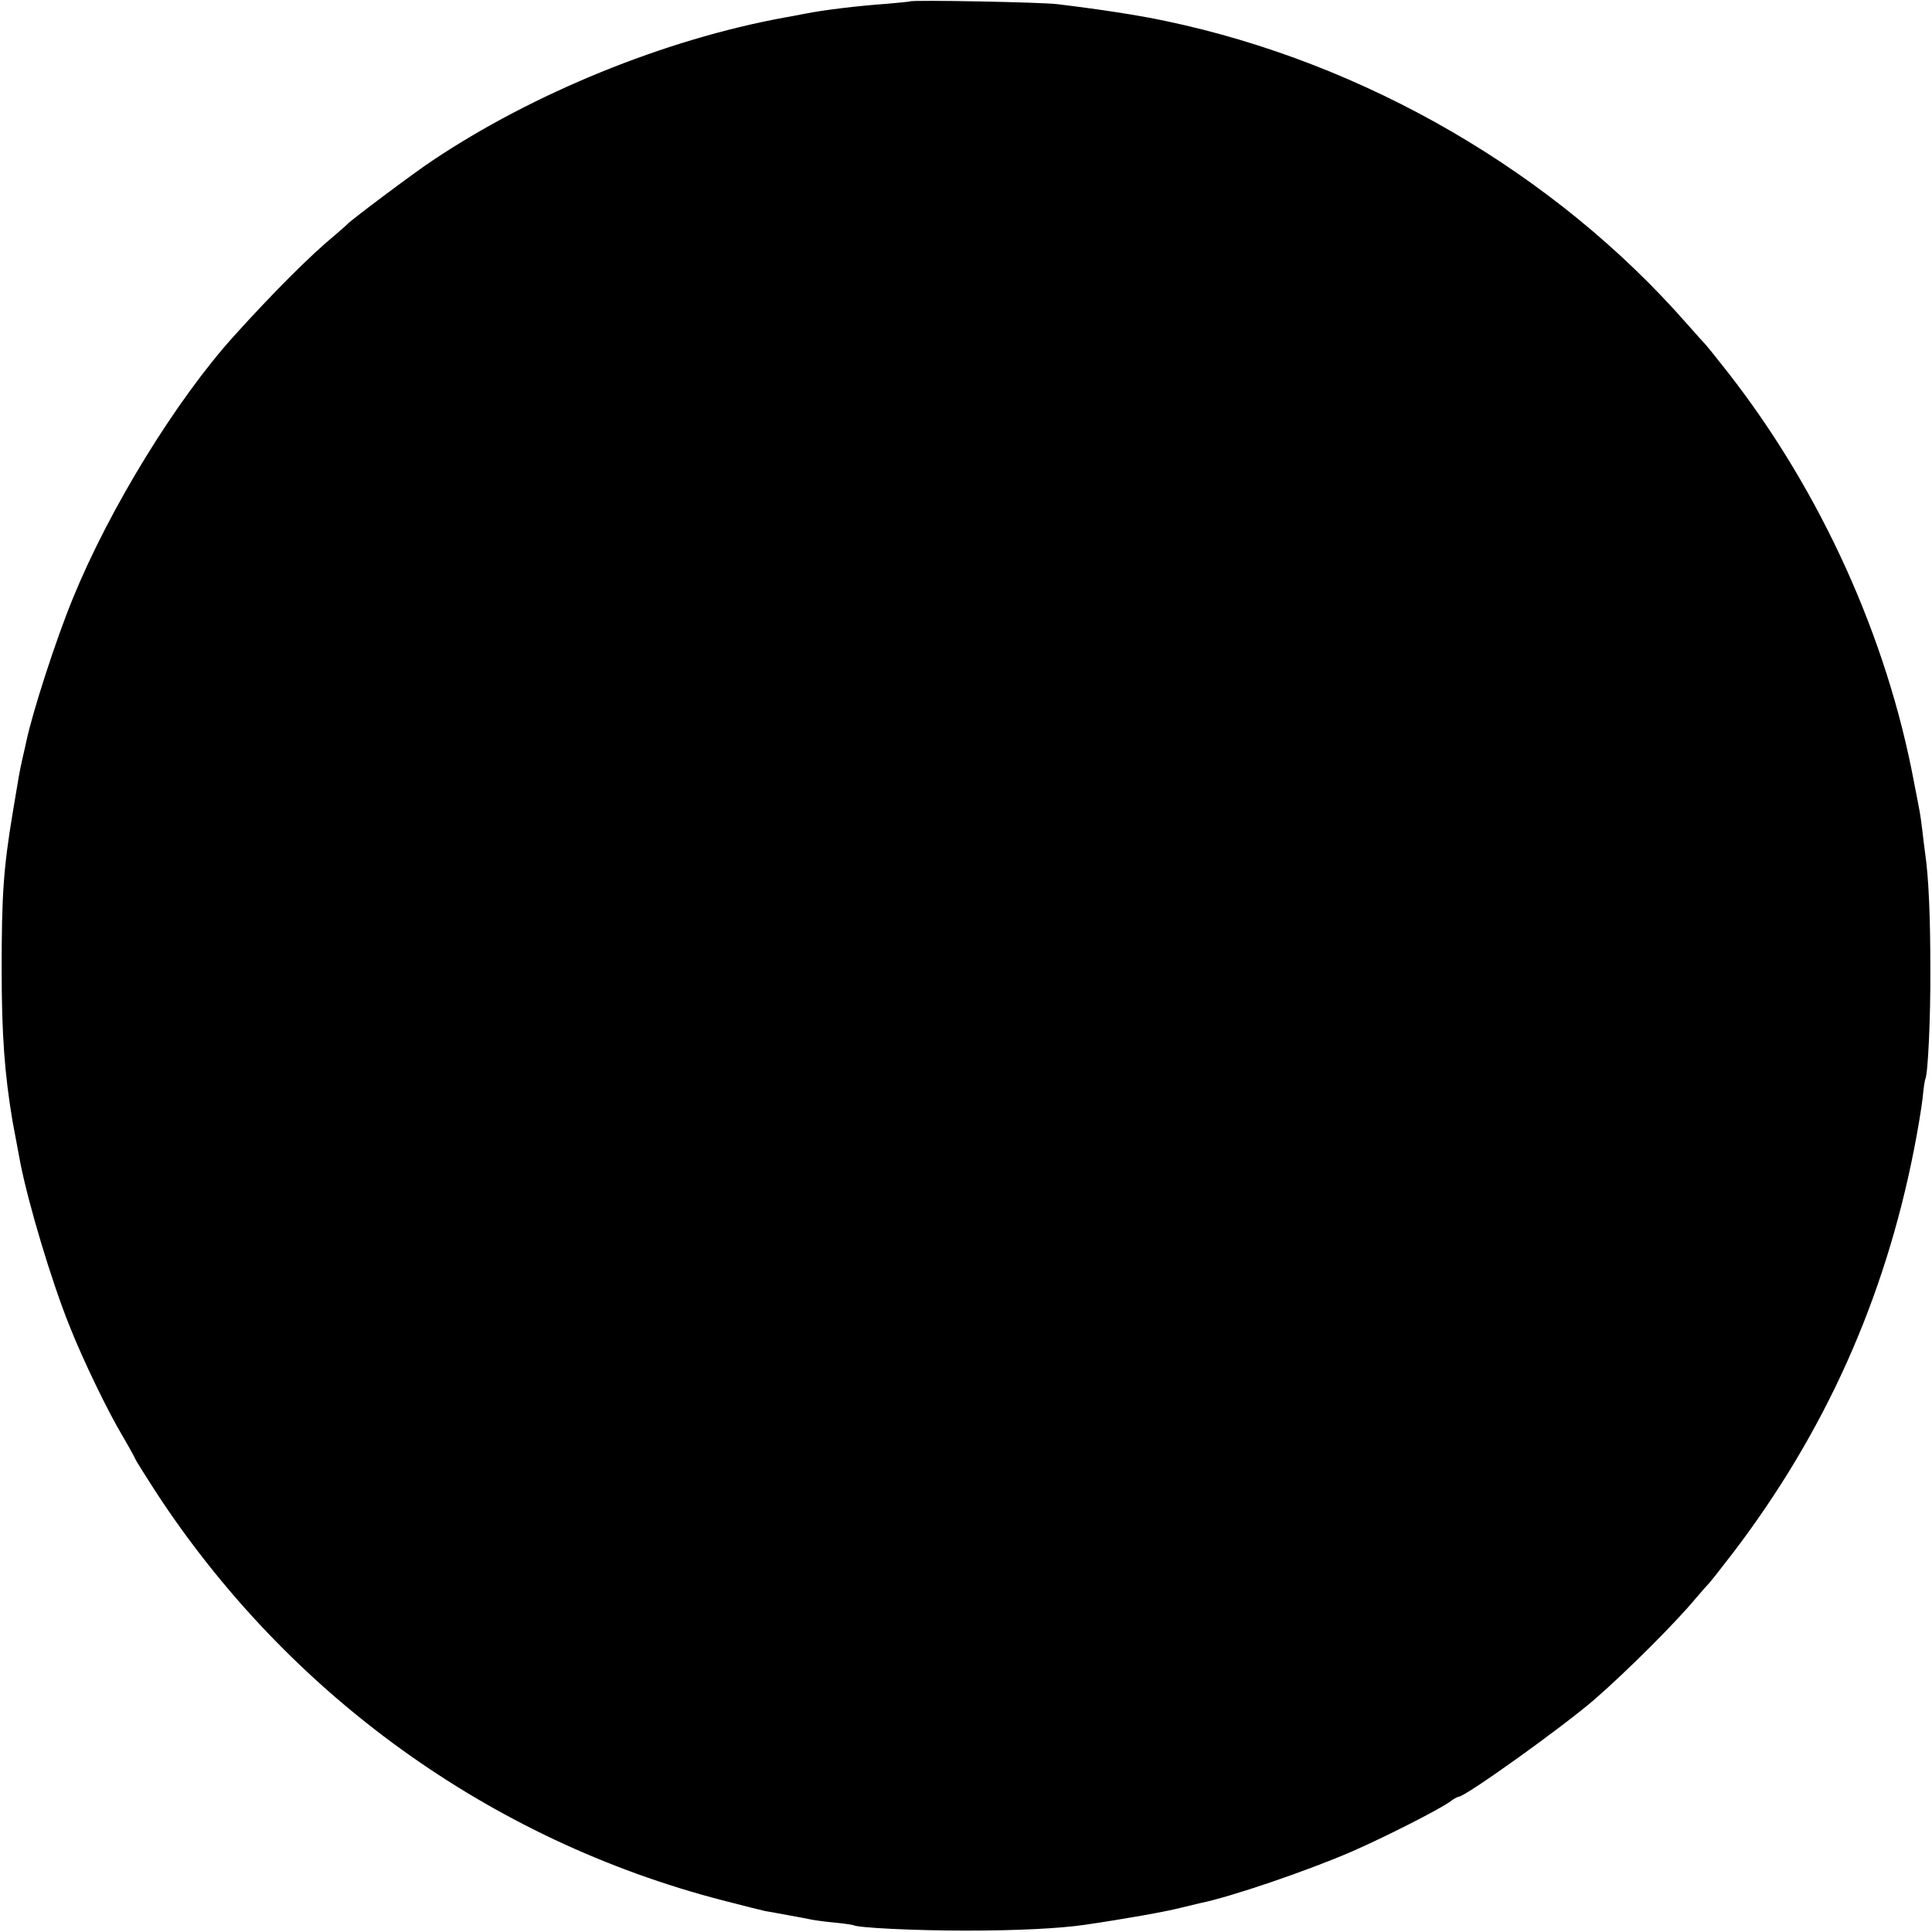
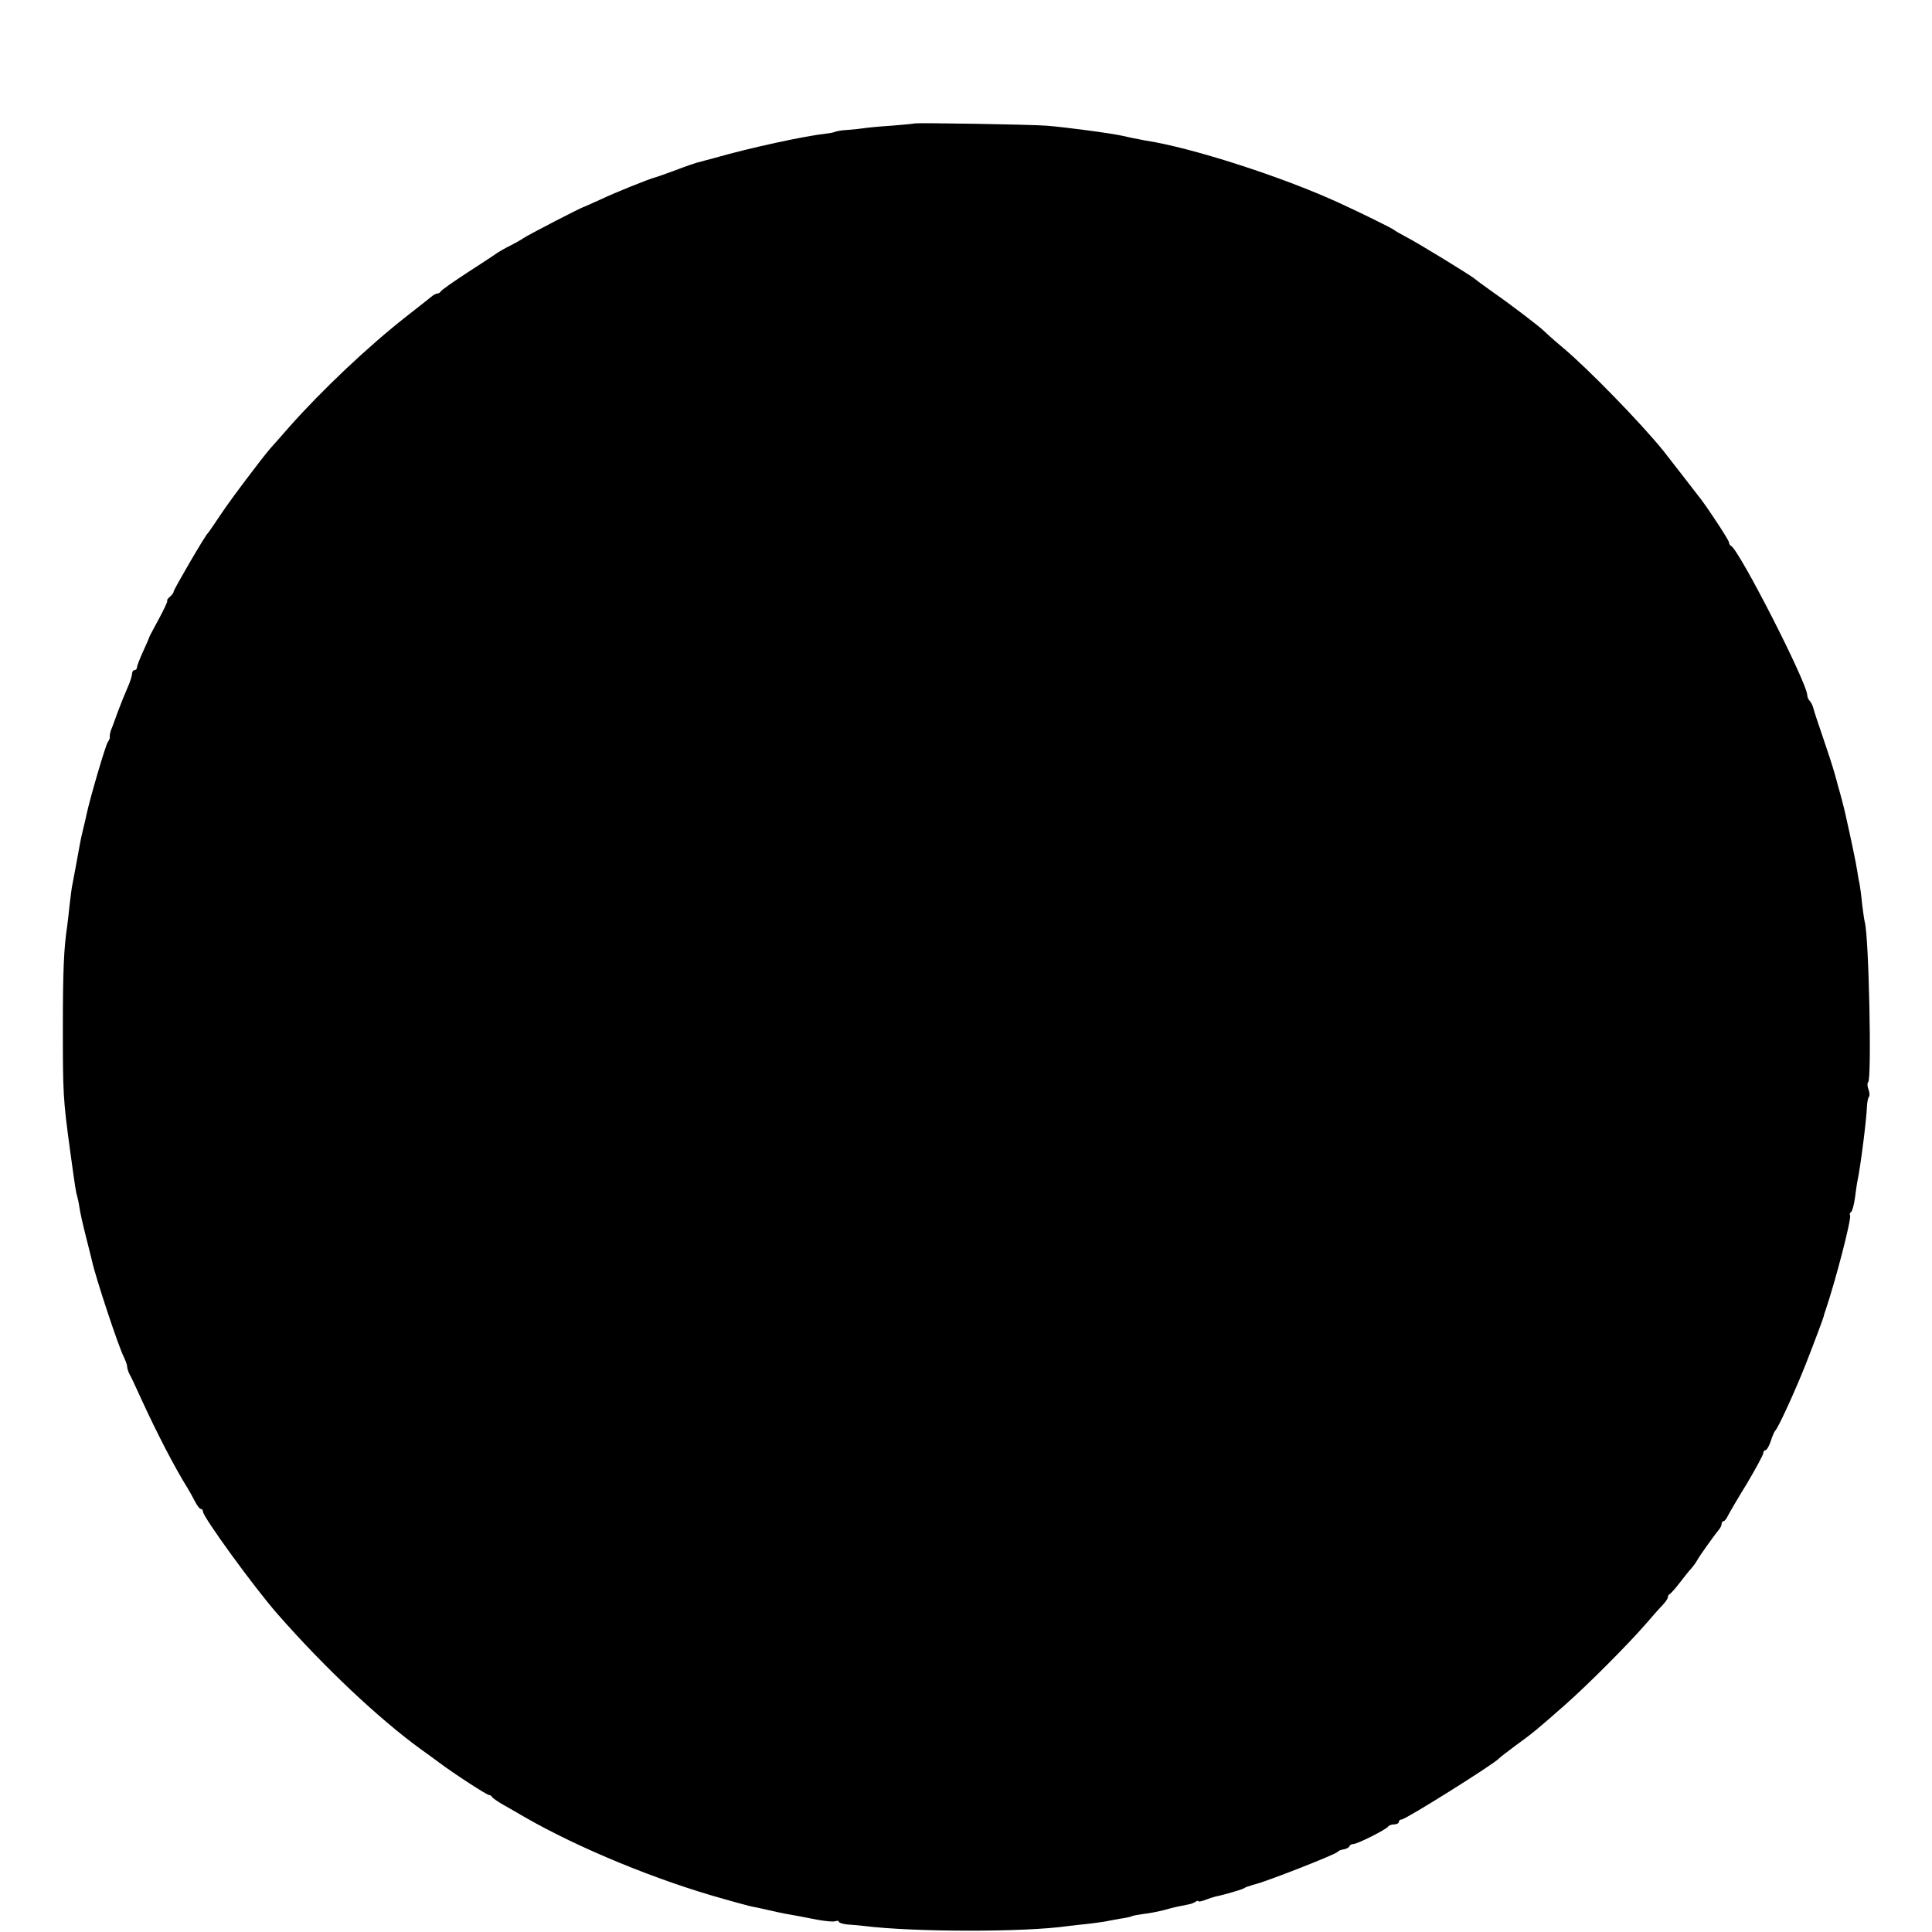
- <svg xmlns="http://www.w3.org/2000/svg" version="1.0" width="700pt" height="700pt" viewBox="0 0 700 700" preserveAspectRatio="xMidYMid meet">
-   <g transform="translate(0,700) scale(0.1,-0.1)" fill="#000000" stroke="none">
-     <path d="M3298 6995 c-2 -1 -41 -5 -88 -9 -100 -7 -225 -22 -295 -36 -27 -5 -61 -12 -75 -14 -431 -79 -908 -273 -1275 -519 -69 -46 -297 -217 -305 -228 -3 -3 -25 -23 -50 -44 -85 -70 -220 -205 -361 -361 -210 -232 -452 -626 -585 -952 -62 -151 -146 -411 -169 -520 -2 -9 -8 -37 -14 -62 -11 -49 -13 -63 -35 -195 -34 -204 -40 -302 -40 -570 0 -233 11 -378 39 -545 6 -32 24 -129 29 -155 30 -151 112 -425 177 -587 48 -122 139 -311 196 -406 24 -41 43 -76 43 -78 0 -2 33 -55 73 -117 480 -736 1212 -1264 2054 -1482 72 -19 142 -36 155 -39 13 -2 50 -9 83 -15 33 -6 71 -13 85 -16 14 -3 52 -8 85 -11 33 -3 63 -8 66 -9 15 -10 227 -20 409 -20 188 0 341 8 430 21 144 21 295 48 345 61 33 8 67 16 75 18 109 22 388 117 549 187 121 53 308 148 353 179 14 11 29 19 33 19 24 0 383 257 495 355 118 103 293 278 365 365 21 25 41 47 44 50 4 3 45 55 91 115 332 436 547 915 654 1456 14 70 28 155 32 190 3 35 8 67 10 70 9 17 19 214 18 399 0 188 -6 331 -19 420 -3 19 -7 56 -10 81 -3 25 -7 54 -9 65 -2 10 -11 60 -21 109 -98 525 -337 1052 -670 1480 -43 55 -81 102 -84 105 -3 3 -35 38 -70 78 -479 546 -1164 944 -1888 1096 -98 21 -243 43 -393 61 -54 7 -526 16 -532 10z" />
+ <svg xmlns="http://www.w3.org/2000/svg" version="1.0" width="790pt" height="790pt" viewBox="0 0 790 790" preserveAspectRatio="xMidYMid meet">
+   <g transform="translate(0,790) scale(0.1,-0.1)" fill="#000000" stroke="none">
+     <path d="M3738 7395 c-2 -1 -43 -5 -93 -9 -49 -3 -99 -8 -111 -10 -11 -2 -41 -5 -65 -7 -24 -1 -48 -5 -54 -8 -5 -2 -21 -6 -35 -7 -89 -10 -308 -57 -455 -99 -33 -9 -67 -18 -75 -20 -8 -2 -46 -15 -85 -30 -38 -14 -77 -28 -85 -30 -27 -7 -164 -62 -225 -91 -33 -15 -62 -28 -65 -29 -10 -1 -235 -118 -250 -129 -8 -6 -33 -20 -55 -31 -22 -11 -44 -24 -50 -28 -5 -4 -59 -40 -120 -79 -60 -39 -111 -75 -113 -80 -2 -4 -8 -8 -13 -8 -5 0 -17 -6 -26 -14 -10 -8 -54 -43 -99 -78 -157 -123 -348 -303 -484 -457 -36 -41 -69 -79 -75 -85 -5 -6 -24 -29 -41 -51 -92 -120 -133 -176 -169 -230 -22 -33 -42 -62 -45 -65 -11 -9 -140 -231 -140 -239 0 -5 -7 -14 -15 -21 -9 -7 -14 -15 -11 -17 2 -2 -14 -36 -35 -75 -21 -39 -39 -72 -39 -74 0 -2 -11 -28 -25 -58 -14 -30 -25 -60 -25 -65 0 -6 -4 -11 -10 -11 -5 0 -10 -7 -10 -15 0 -8 -8 -34 -19 -58 -10 -23 -28 -67 -39 -97 -11 -30 -23 -64 -28 -75 -4 -11 -6 -24 -5 -29 1 -4 -3 -13 -8 -20 -9 -11 -75 -237 -87 -296 -3 -14 -9 -41 -14 -60 -5 -19 -11 -48 -14 -65 -8 -45 -25 -137 -30 -162 -3 -12 -7 -48 -11 -80 -3 -32 -8 -71 -10 -88 -14 -91 -18 -186 -18 -420 0 -263 1 -289 29 -495 23 -167 24 -173 30 -193 3 -10 7 -30 9 -45 2 -16 13 -66 25 -113 12 -46 23 -93 26 -104 13 -63 109 -353 130 -393 7 -15 14 -33 14 -40 0 -7 4 -20 9 -30 6 -9 26 -53 46 -97 68 -148 139 -285 192 -370 7 -11 20 -35 29 -52 9 -18 20 -33 25 -33 5 0 9 -5 9 -11 0 -22 210 -311 305 -419 190 -217 416 -430 589 -555 16 -11 47 -34 70 -51 64 -48 197 -134 206 -134 5 0 10 -4 12 -8 2 -4 23 -19 48 -33 25 -14 63 -36 85 -49 223 -128 541 -259 815 -335 3 -1 25 -7 50 -14 25 -7 54 -15 65 -17 11 -2 40 -8 65 -14 25 -6 59 -13 75 -16 41 -7 61 -11 128 -24 33 -6 65 -9 73 -6 8 3 14 2 14 -2 0 -4 15 -9 33 -11 17 -1 48 -4 67 -6 207 -26 661 -26 835 -1 17 2 57 7 90 10 33 4 67 9 75 11 8 2 32 6 54 10 21 3 41 7 45 10 4 2 25 6 48 9 22 2 60 10 84 16 38 11 64 16 104 24 6 1 16 5 23 9 6 5 12 6 12 3 0 -3 12 -1 28 5 15 6 34 12 42 14 36 7 106 28 115 33 6 4 13 7 18 8 4 1 9 3 12 4 3 1 8 3 13 4 45 10 334 123 342 134 3 4 14 9 25 10 11 2 22 8 23 13 2 5 10 9 17 9 16 0 133 59 141 71 3 5 14 9 25 9 10 0 19 5 19 10 0 6 5 10 11 10 17 0 380 228 399 250 3 4 32 26 64 50 76 55 91 68 207 170 95 84 259 249 329 330 30 35 63 72 73 82 9 10 17 22 17 27 0 5 3 11 8 13 4 2 23 23 42 48 19 25 40 51 47 58 7 8 18 23 24 34 10 18 64 94 89 125 6 7 10 17 10 23 0 5 3 10 8 10 4 0 12 10 18 23 6 12 41 72 78 132 36 61 66 116 66 123 0 6 4 12 9 12 5 0 15 17 22 38 6 20 15 39 18 42 11 9 80 159 124 270 30 76 74 193 75 200 0 3 3 12 6 20 43 127 108 379 101 391 -3 4 -1 10 4 13 5 3 12 29 16 58 4 29 8 60 10 68 12 54 38 257 39 307 1 18 5 35 8 38 4 4 3 18 -2 31 -5 13 -5 26 -1 29 15 9 3 599 -14 655 -2 8 -7 42 -11 75 -3 33 -8 69 -10 80 -3 11 -7 36 -10 55 -4 29 -26 133 -49 235 -4 19 -22 88 -29 110 -1 6 -8 30 -15 55 -7 25 -28 90 -47 145 -19 55 -37 109 -39 119 -3 11 -9 24 -15 30 -5 5 -10 16 -10 23 0 50 -280 598 -312 611 -4 2 -8 8 -8 14 0 8 -71 117 -112 173 -17 22 -140 181 -156 201 -93 115 -309 337 -412 423 -36 30 -69 60 -75 66 -16 17 -135 108 -210 160 -38 27 -72 52 -75 55 -8 9 -231 146 -280 171 -25 13 -47 26 -50 29 -6 6 -148 76 -230 113 -230 105 -596 223 -784 252 -21 4 -47 9 -57 11 -11 2 -27 6 -36 8 -48 11 -236 36 -313 42 -64 5 -538 13 -542 9z" />
  </g>
</svg>
